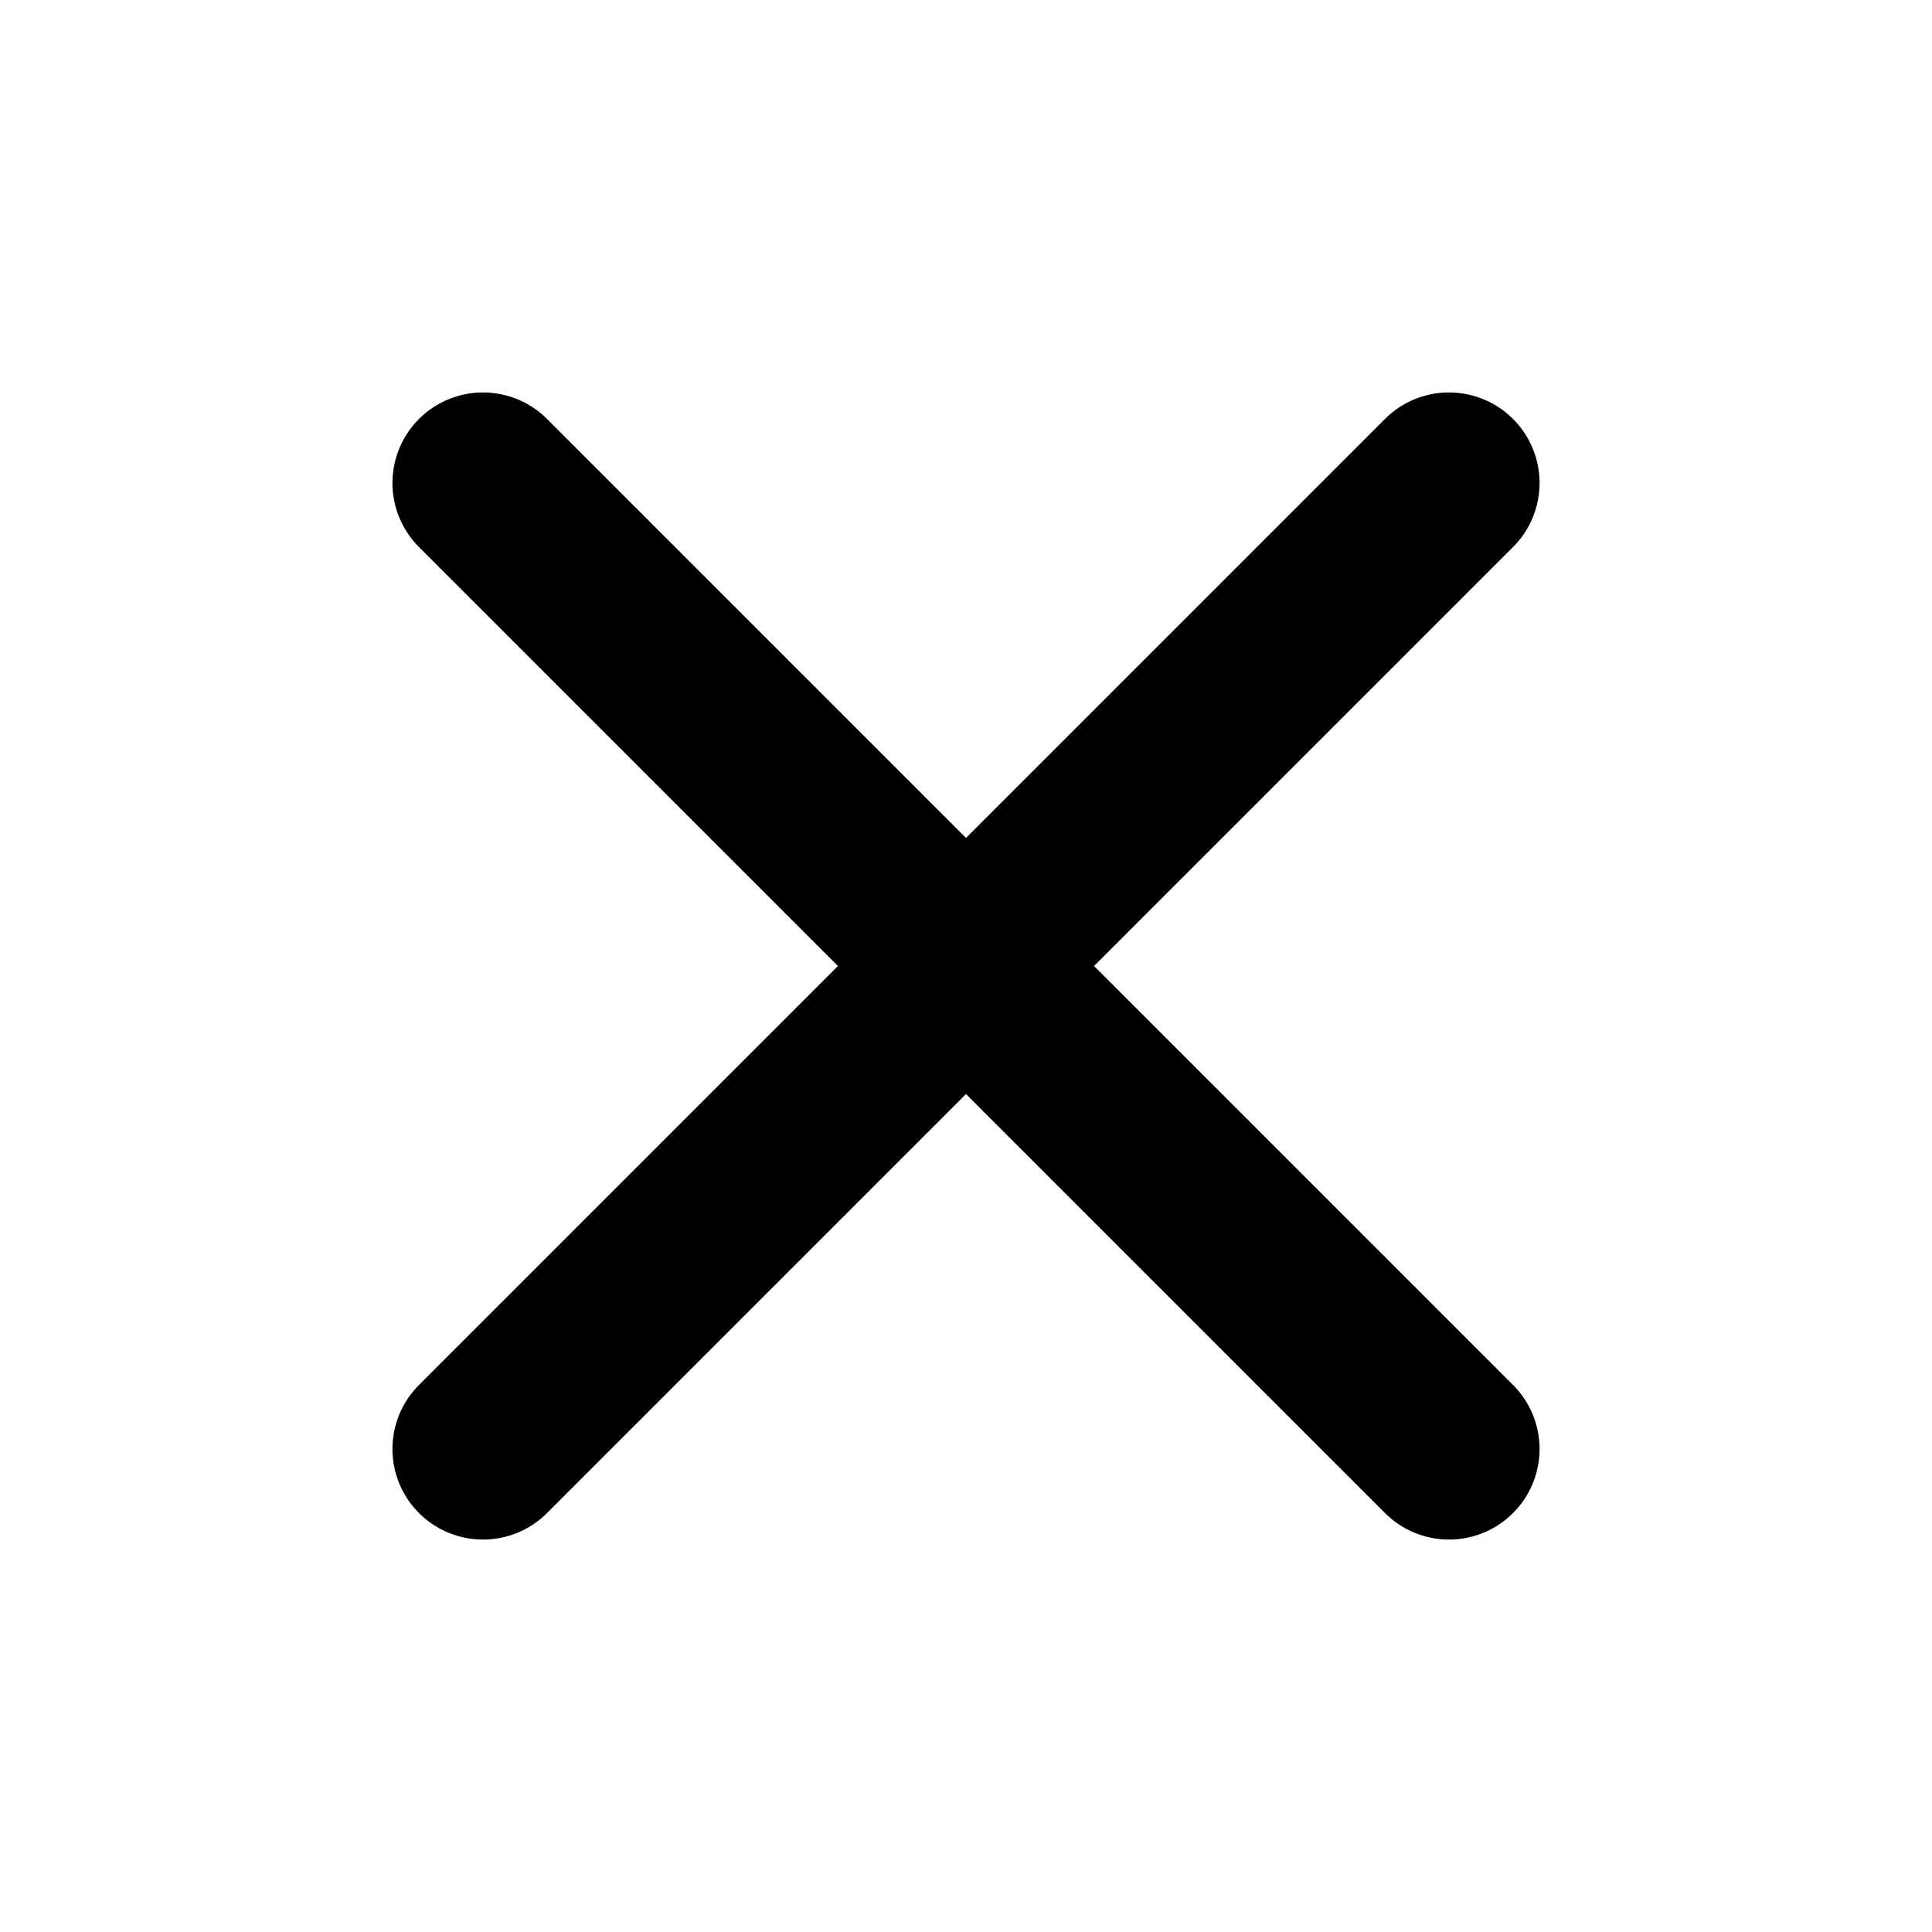
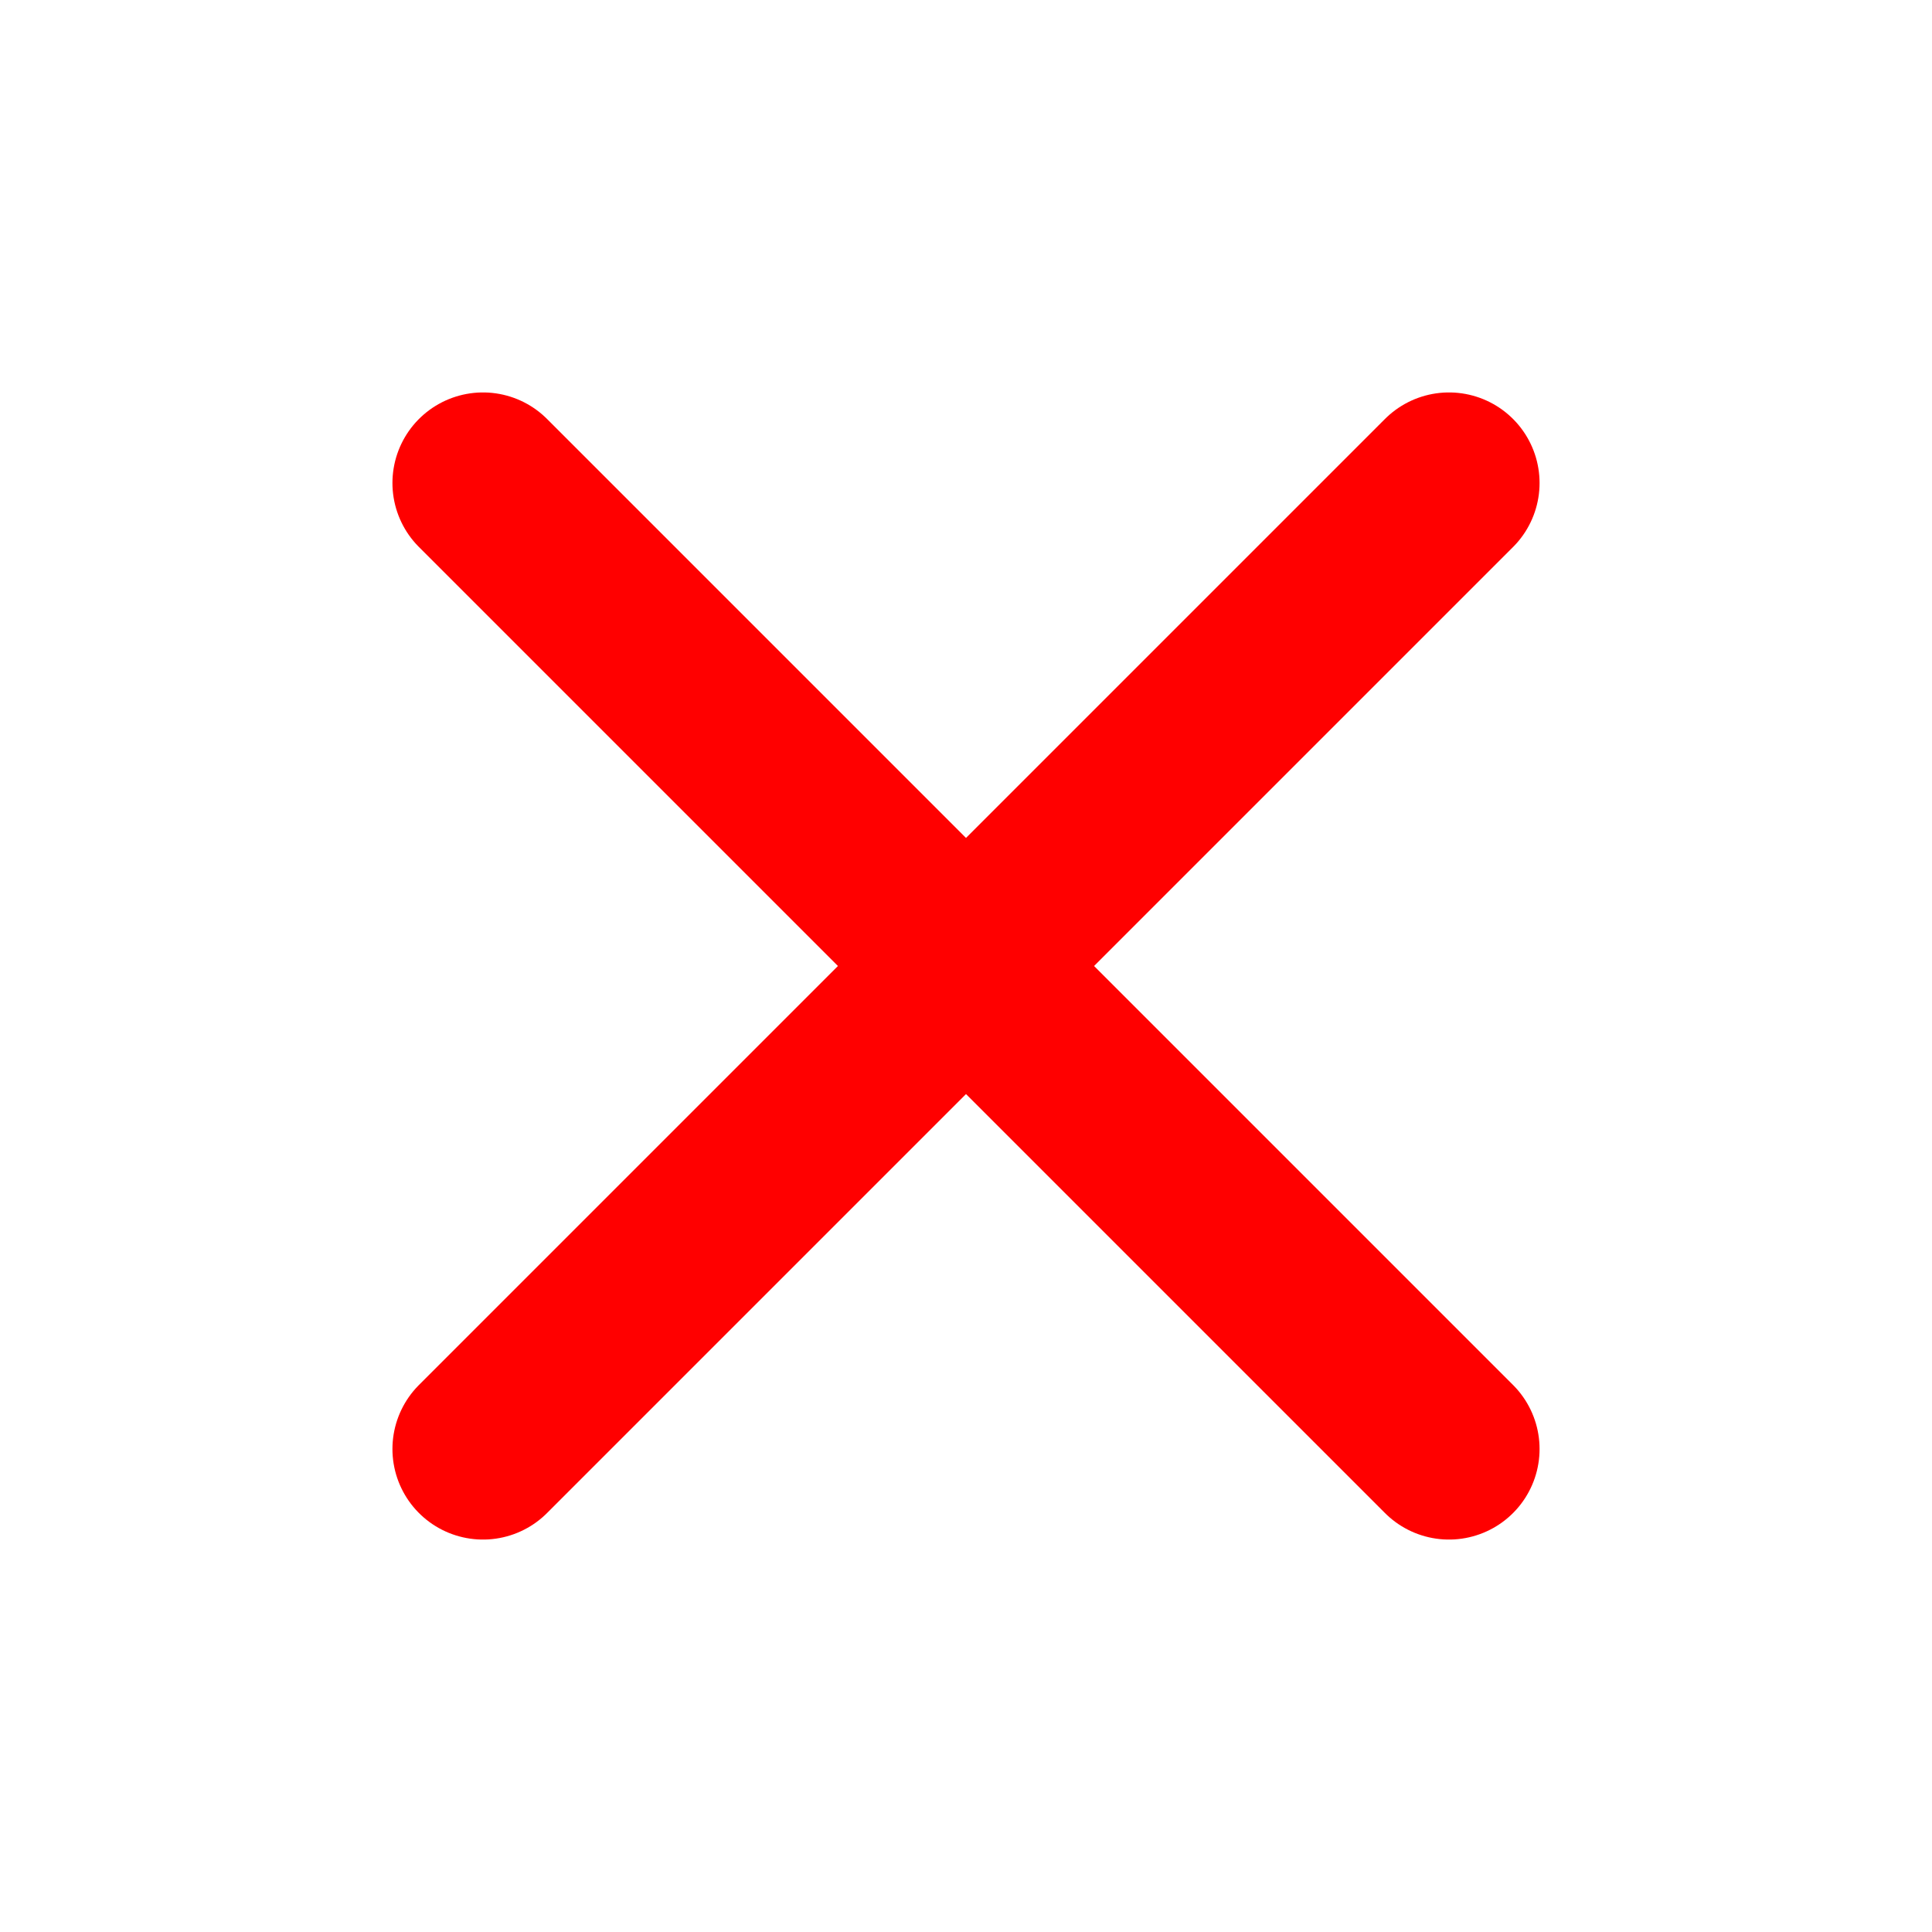
- <svg xmlns="http://www.w3.org/2000/svg" width="24" height="24" viewBox="0 0 24 24" fill="none" stroke="currentColor" stroke-width="2.25" stroke-linecap="round" stroke-linejoin="round" class="feather feather-x">
+ <svg xmlns="http://www.w3.org/2000/svg" width="24" height="24" viewBox="0 0 24 24" fill="none" stroke="red" stroke-width="2.25" stroke-linecap="round" stroke-linejoin="round" class="feather feather-x">
  <line x1="18" y1="6" x2="6" y2="18" />
  <line x1="6" y1="6" x2="18" y2="18" />
</svg>
